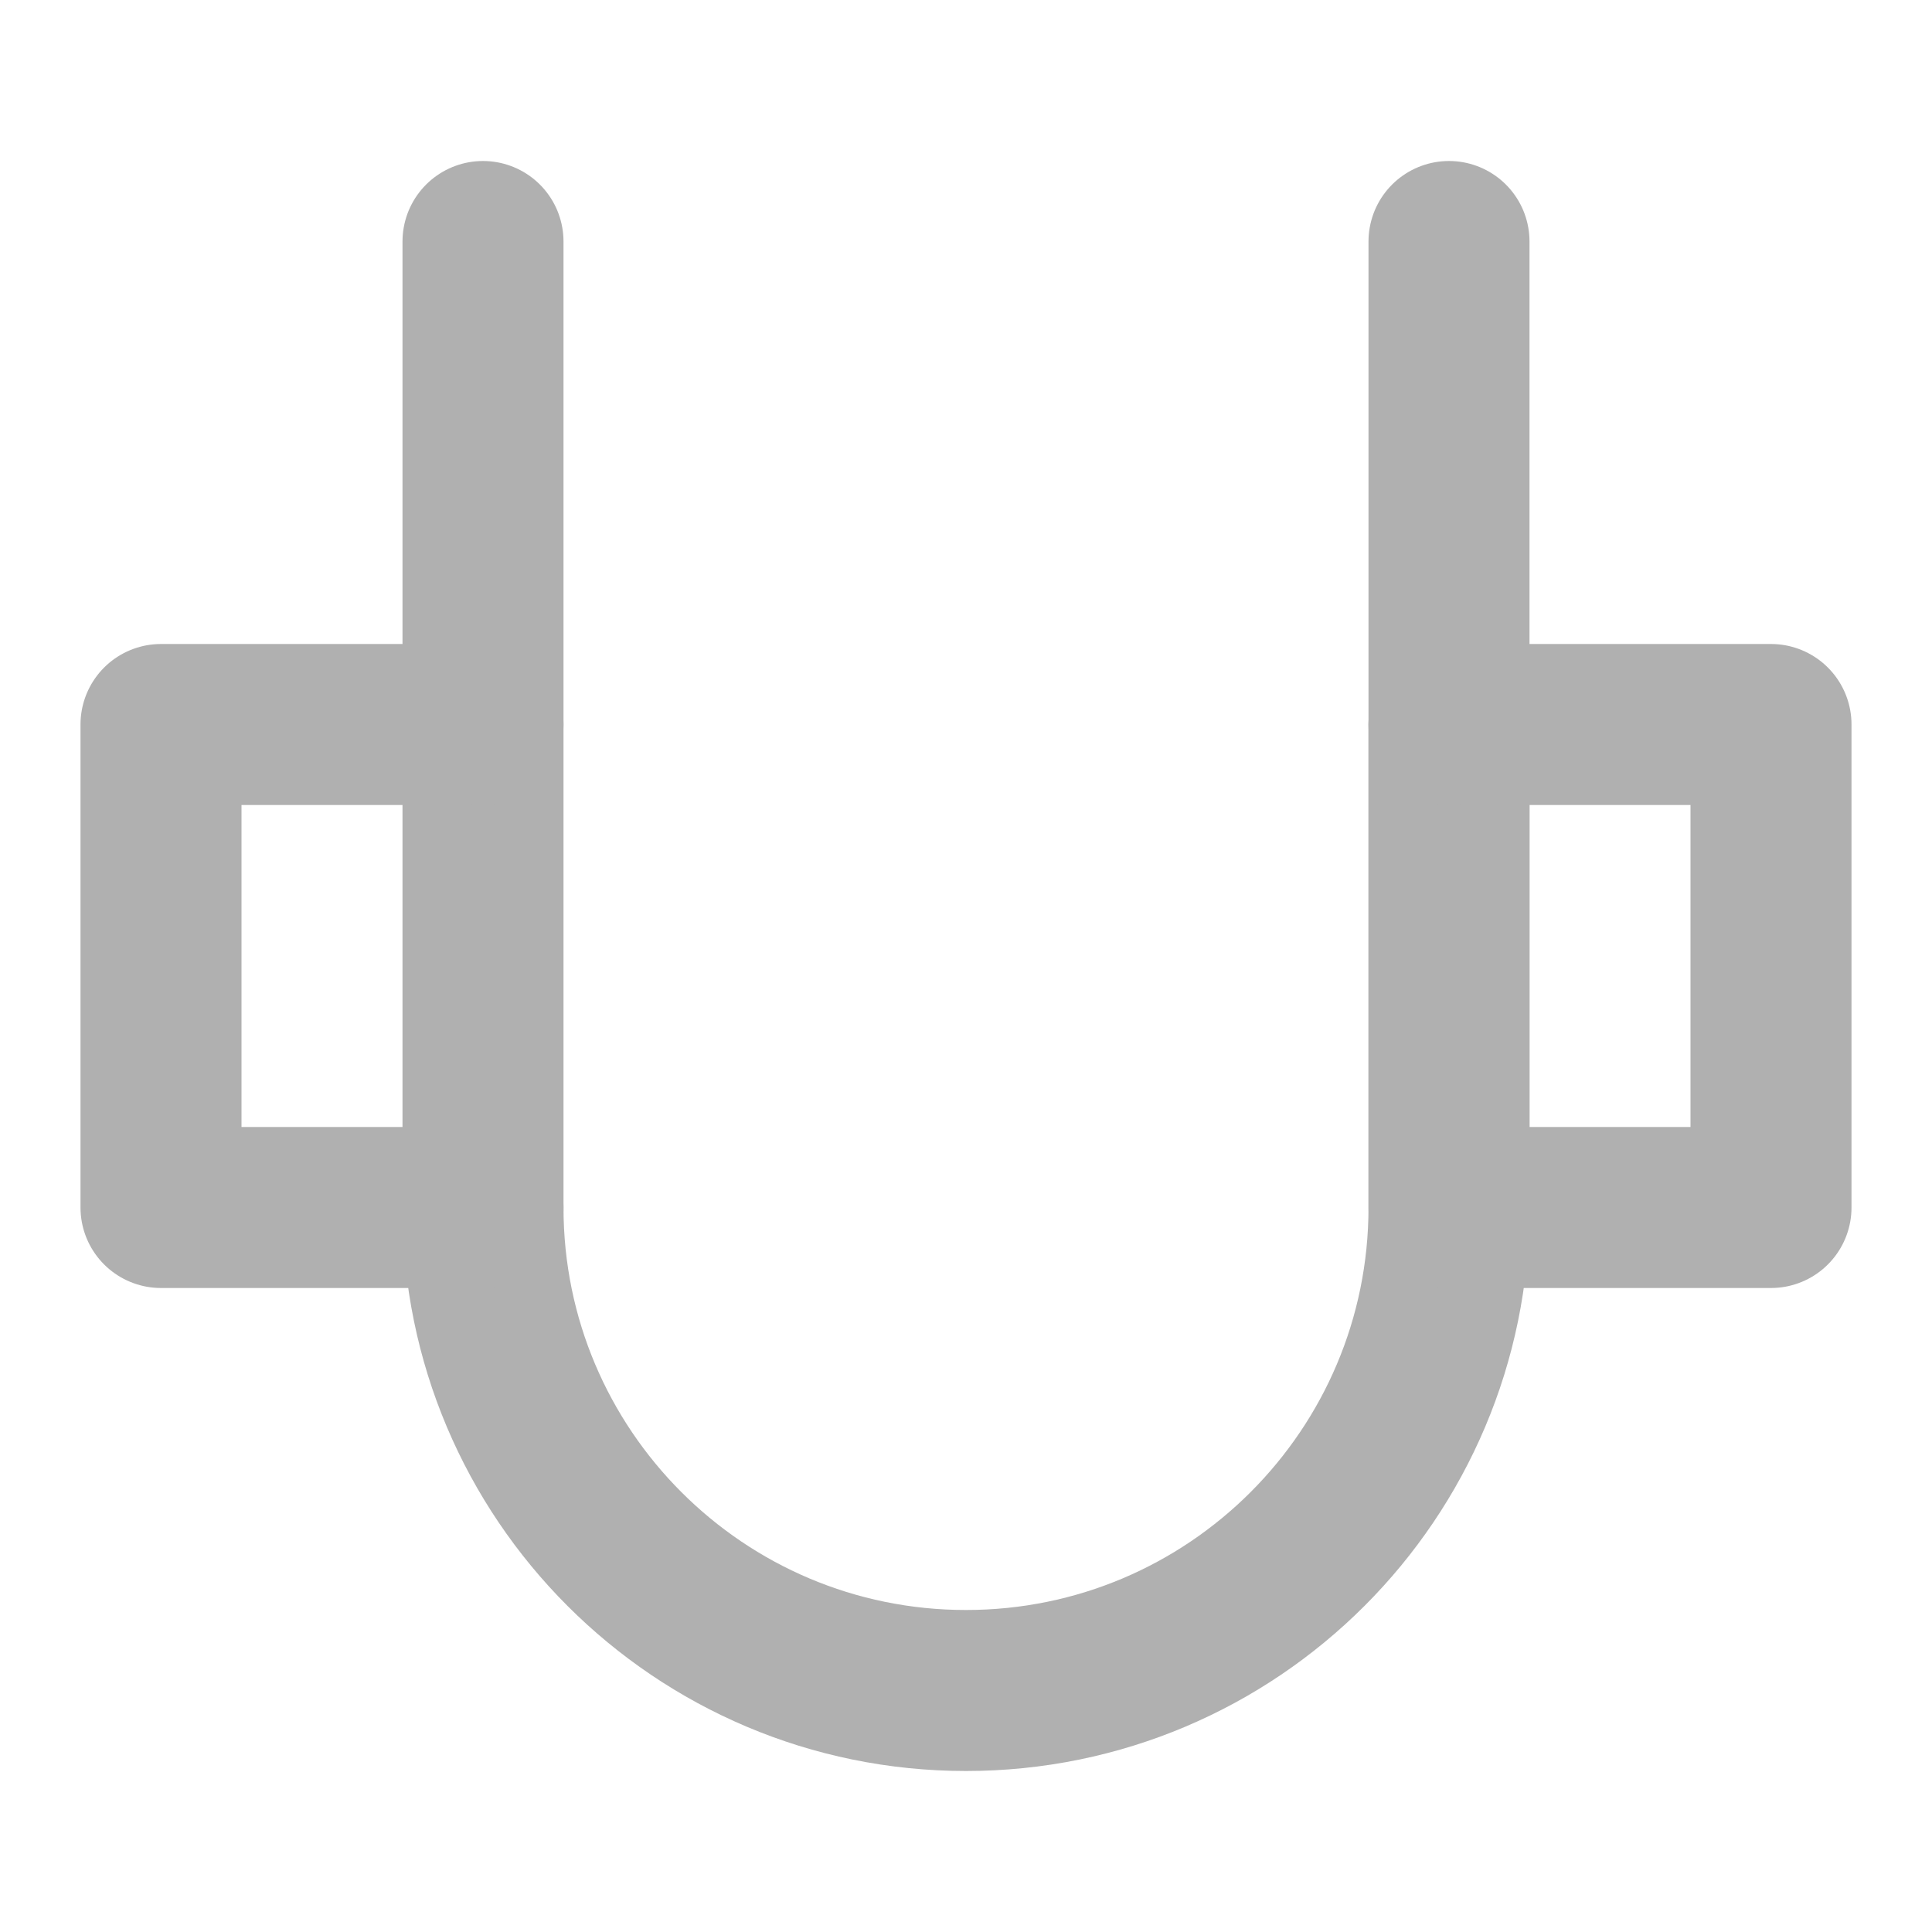
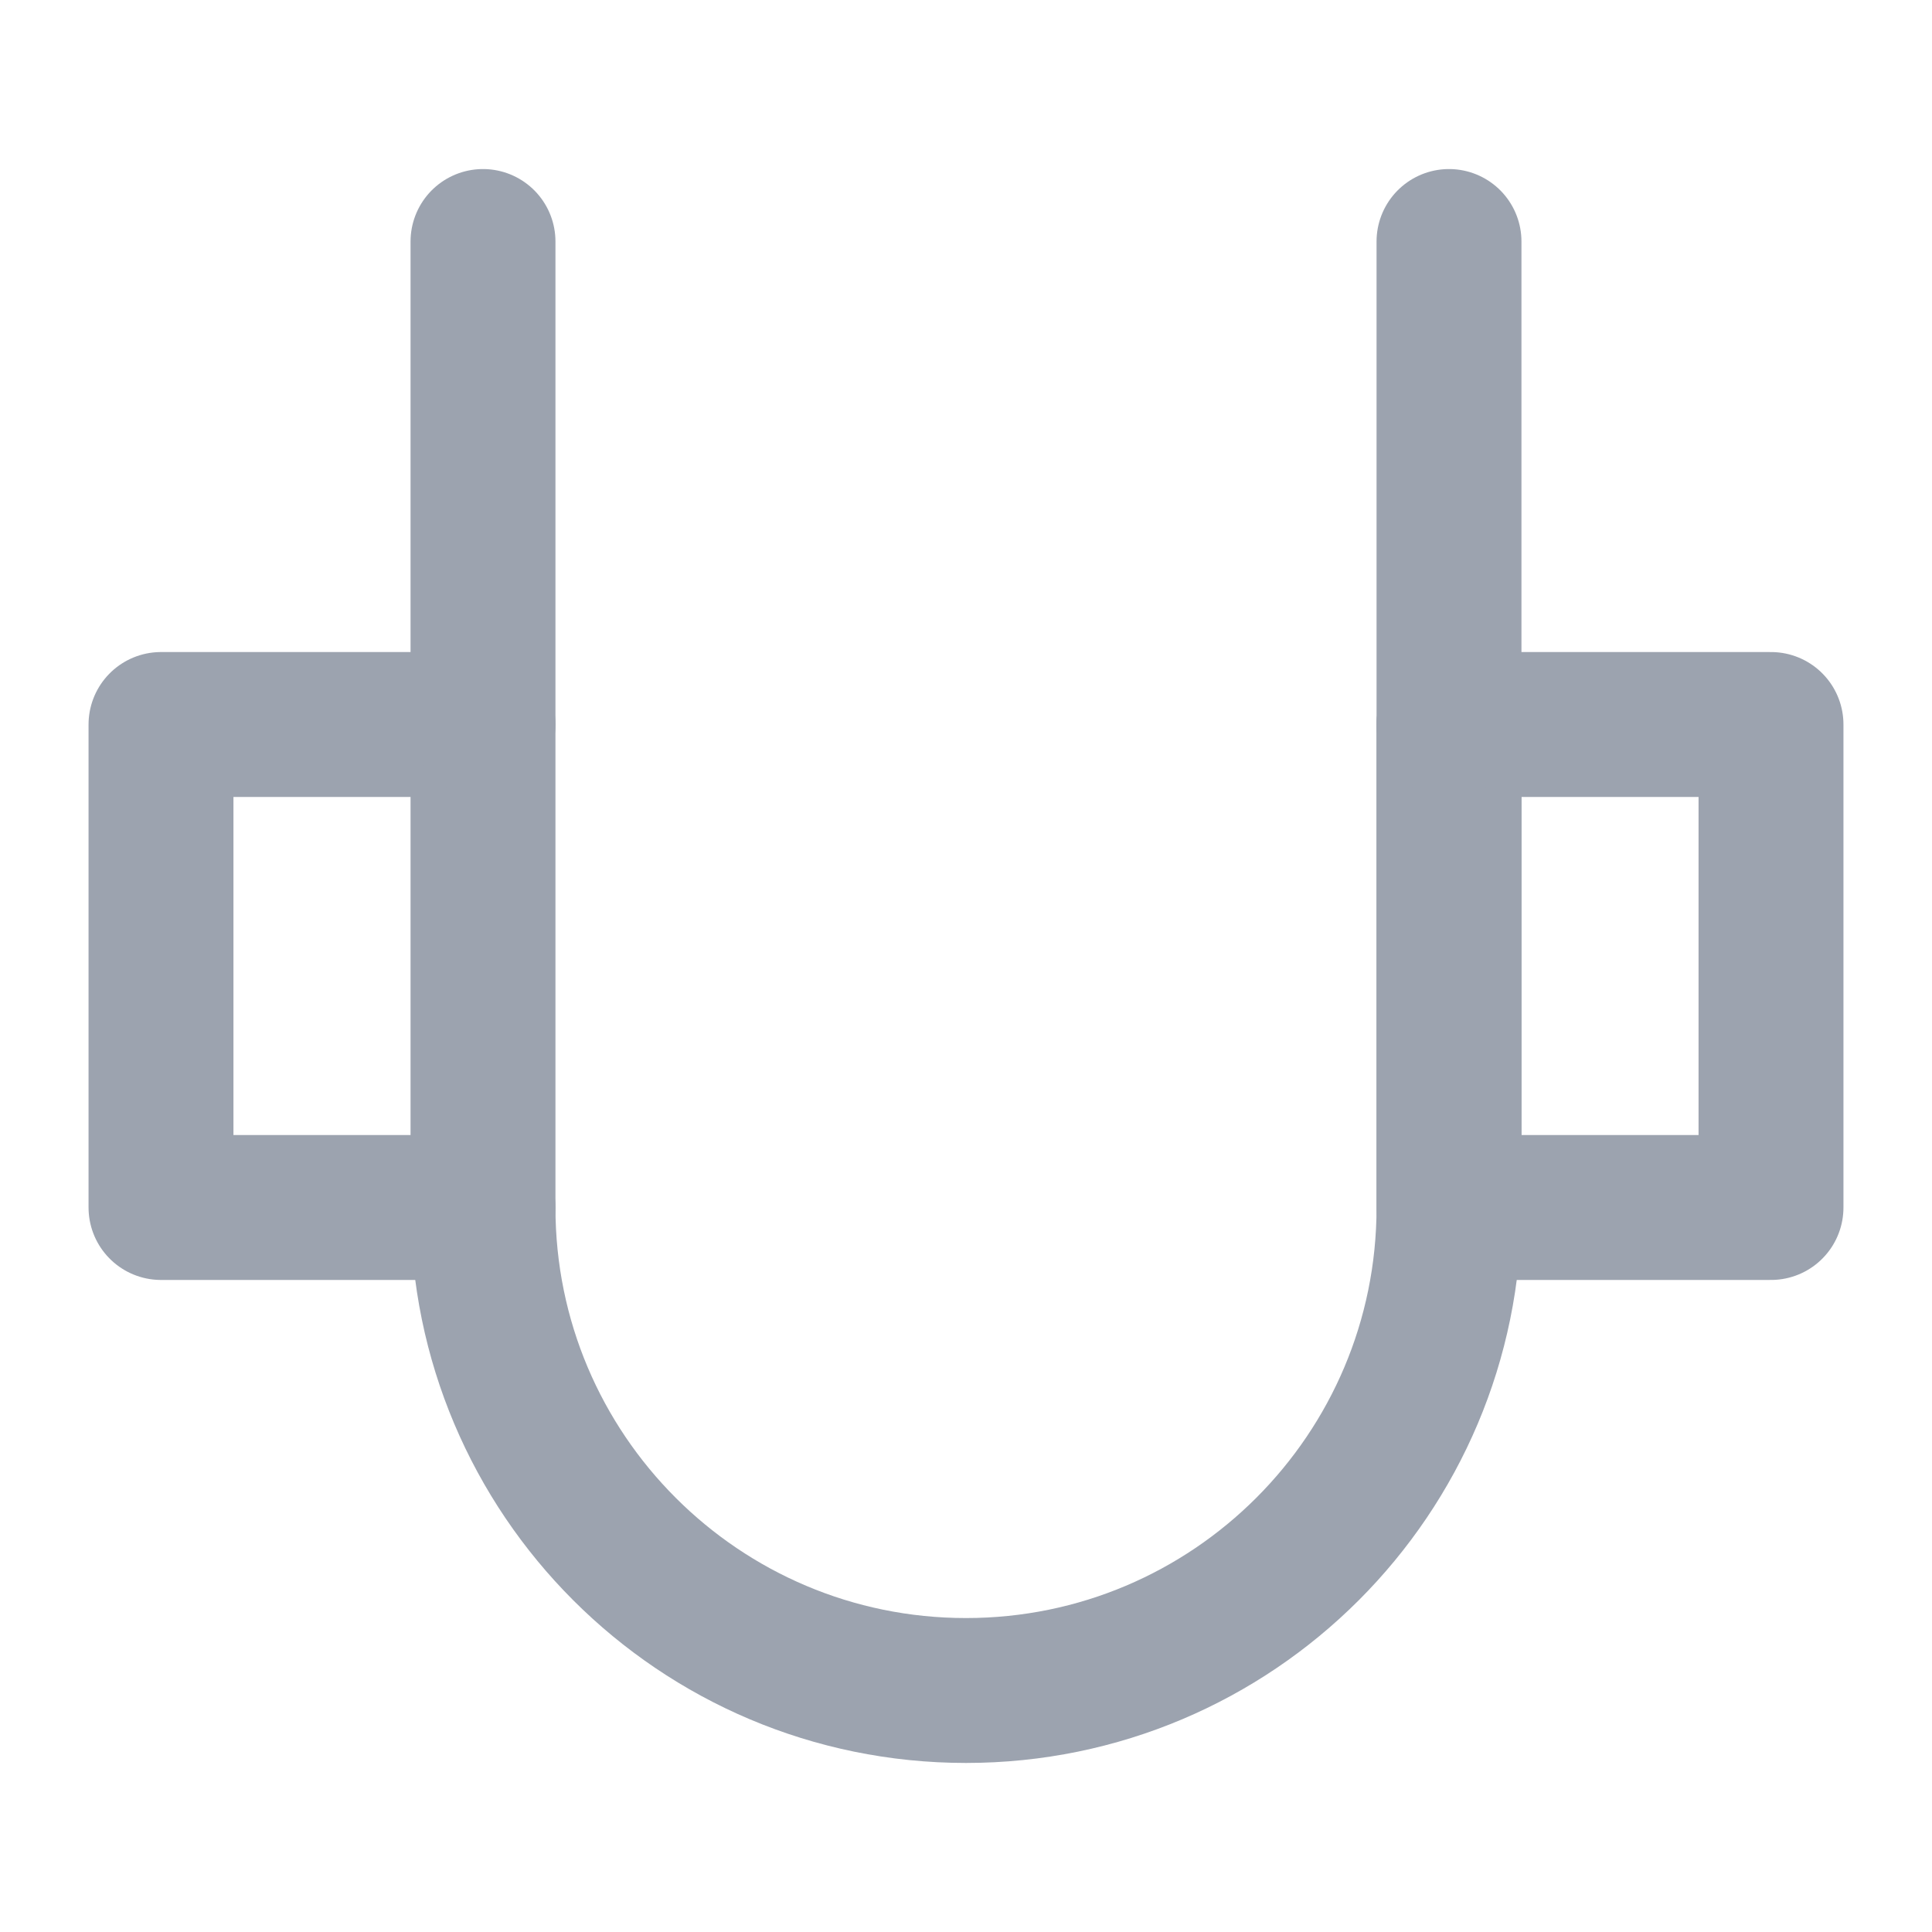
- <svg xmlns="http://www.w3.org/2000/svg" viewBox="0 0 24 24" fill="none" stroke="#b0b0b0" stroke-width="2" stroke-linecap="round" stroke-linejoin="round">
+ <svg xmlns="http://www.w3.org/2000/svg" viewBox="0 0 24 24" fill="none" stroke="#9ca3af" stroke-width="1.8" stroke-linecap="round" stroke-linejoin="round">
  <path d="M6 15a6 6 0 0 0 12 0v-6" />
  <path d="M2 9v6h4V9z" />
  <path d="M18 9v6h4V9z" />
  <line x1="6" y1="9" x2="6" y2="3" />
  <line x1="18" y1="9" x2="18" y2="3" />
</svg>
